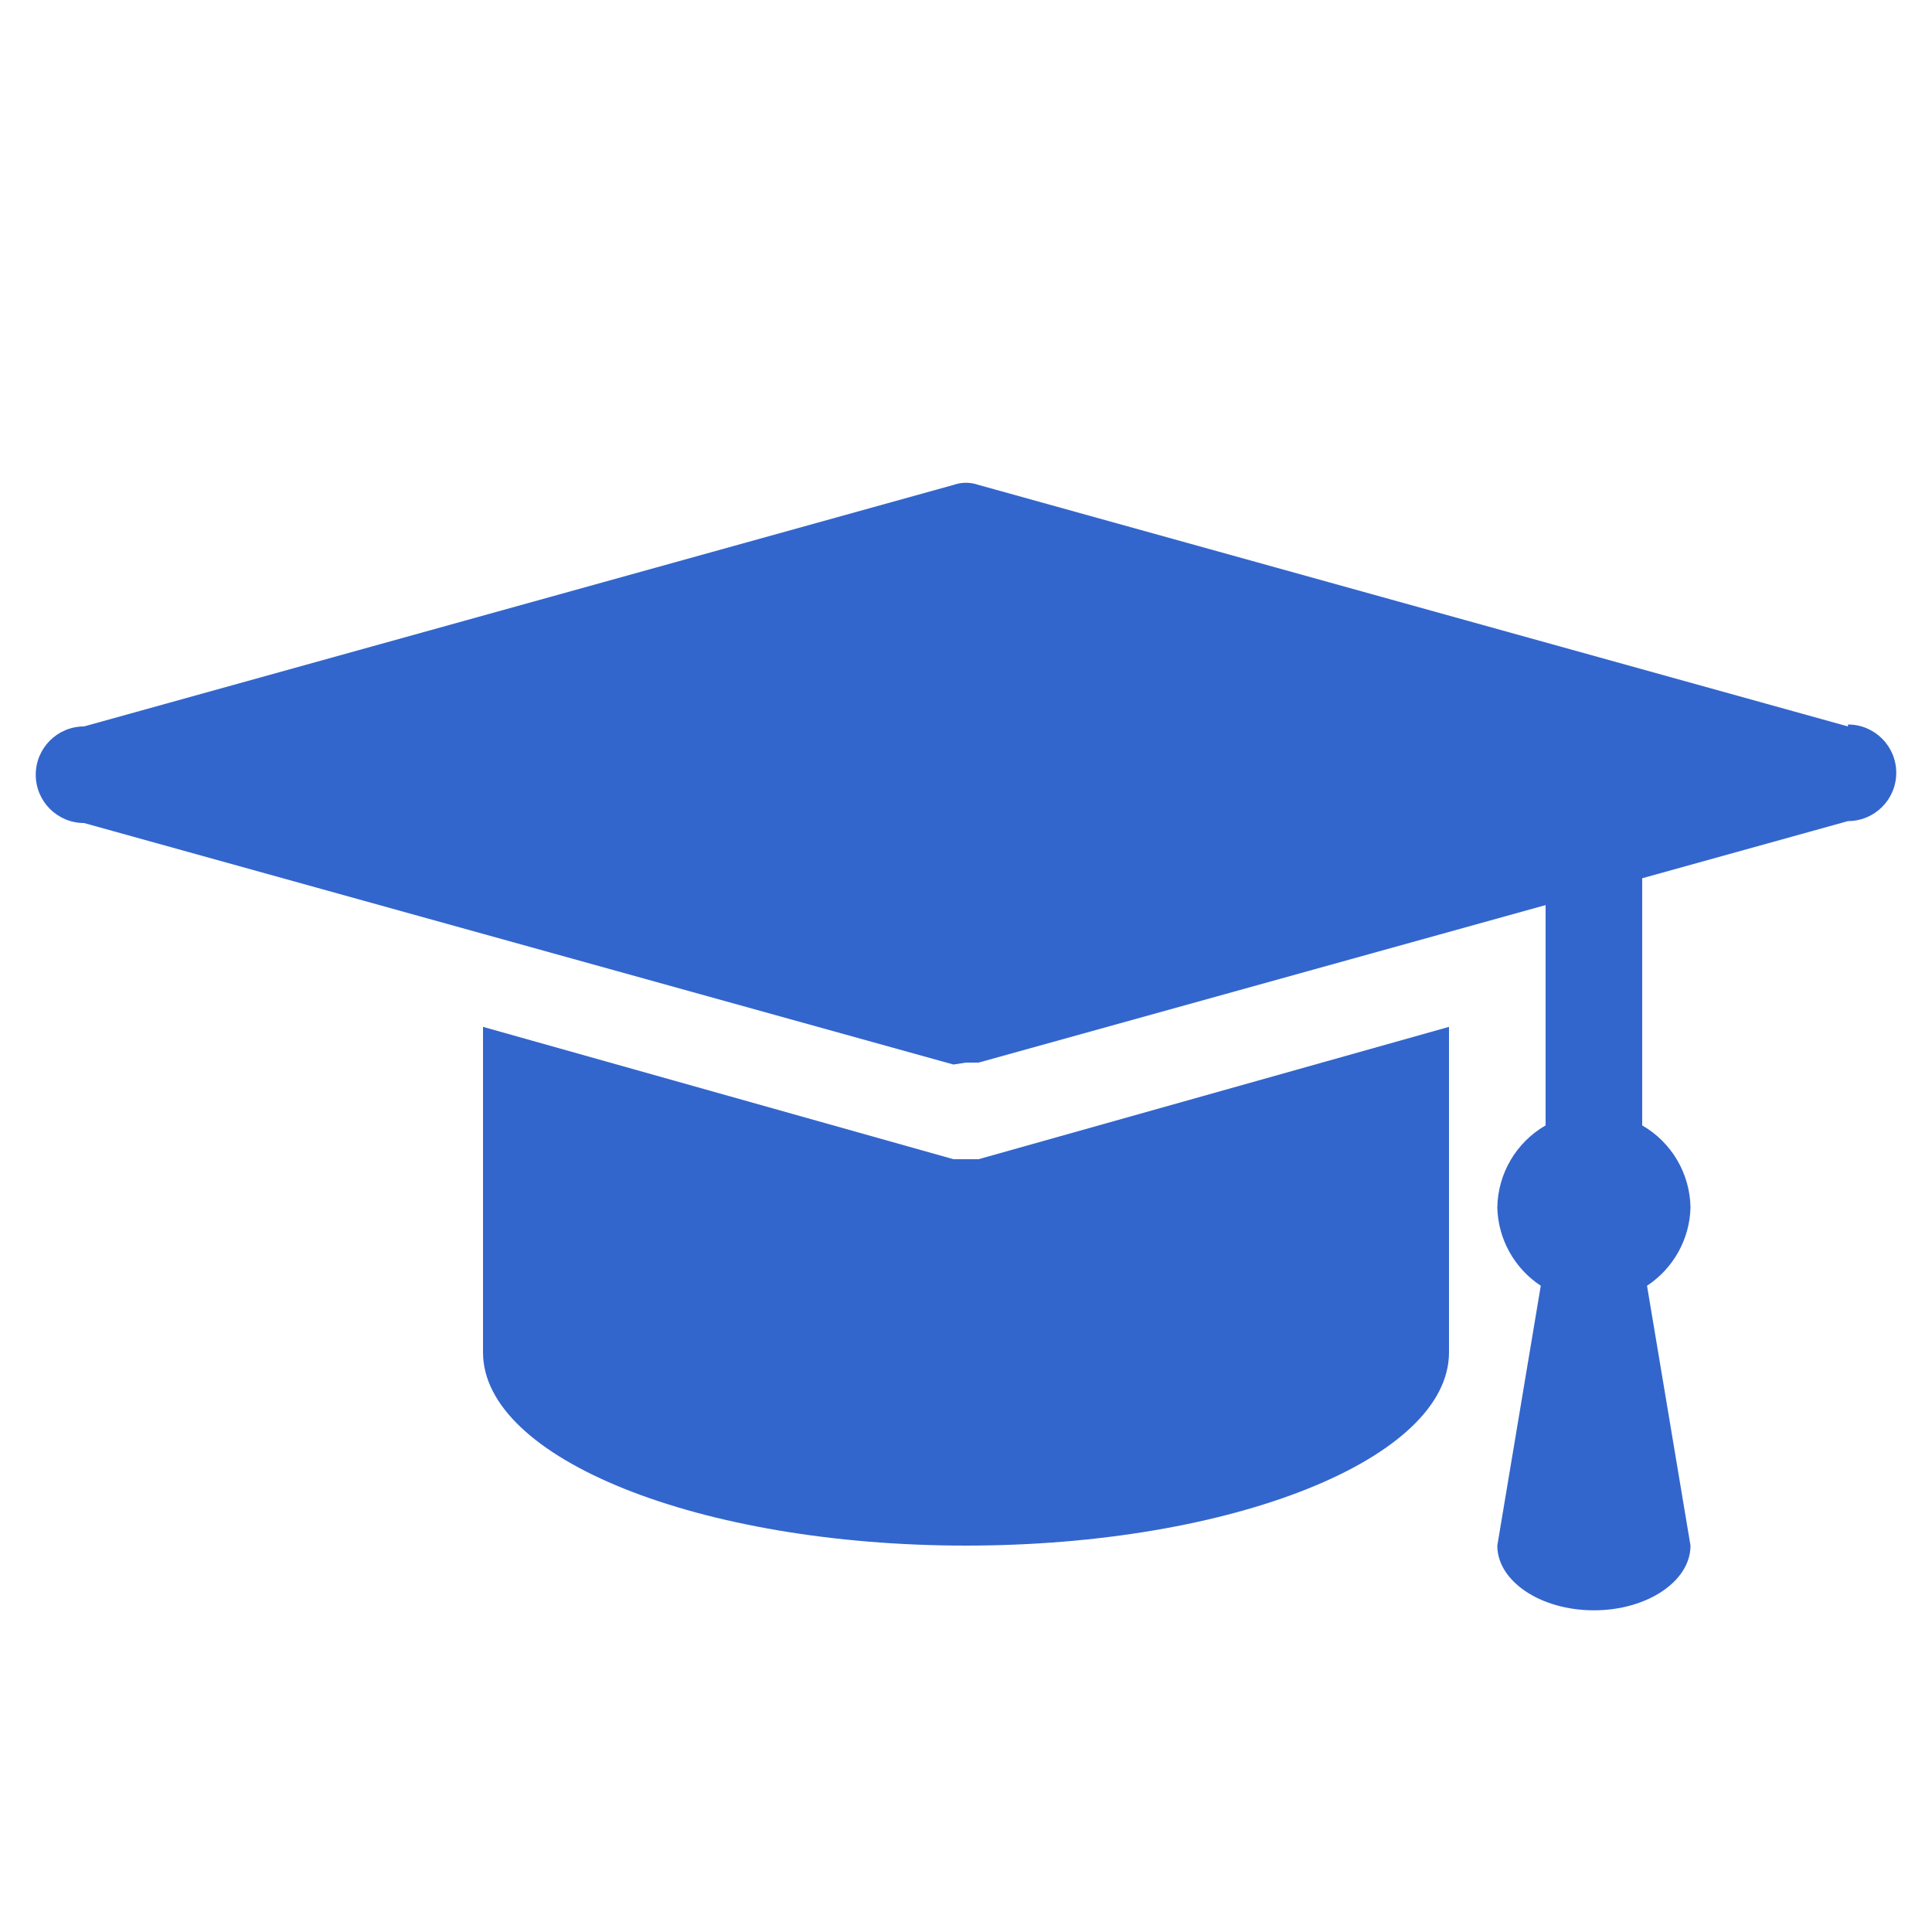
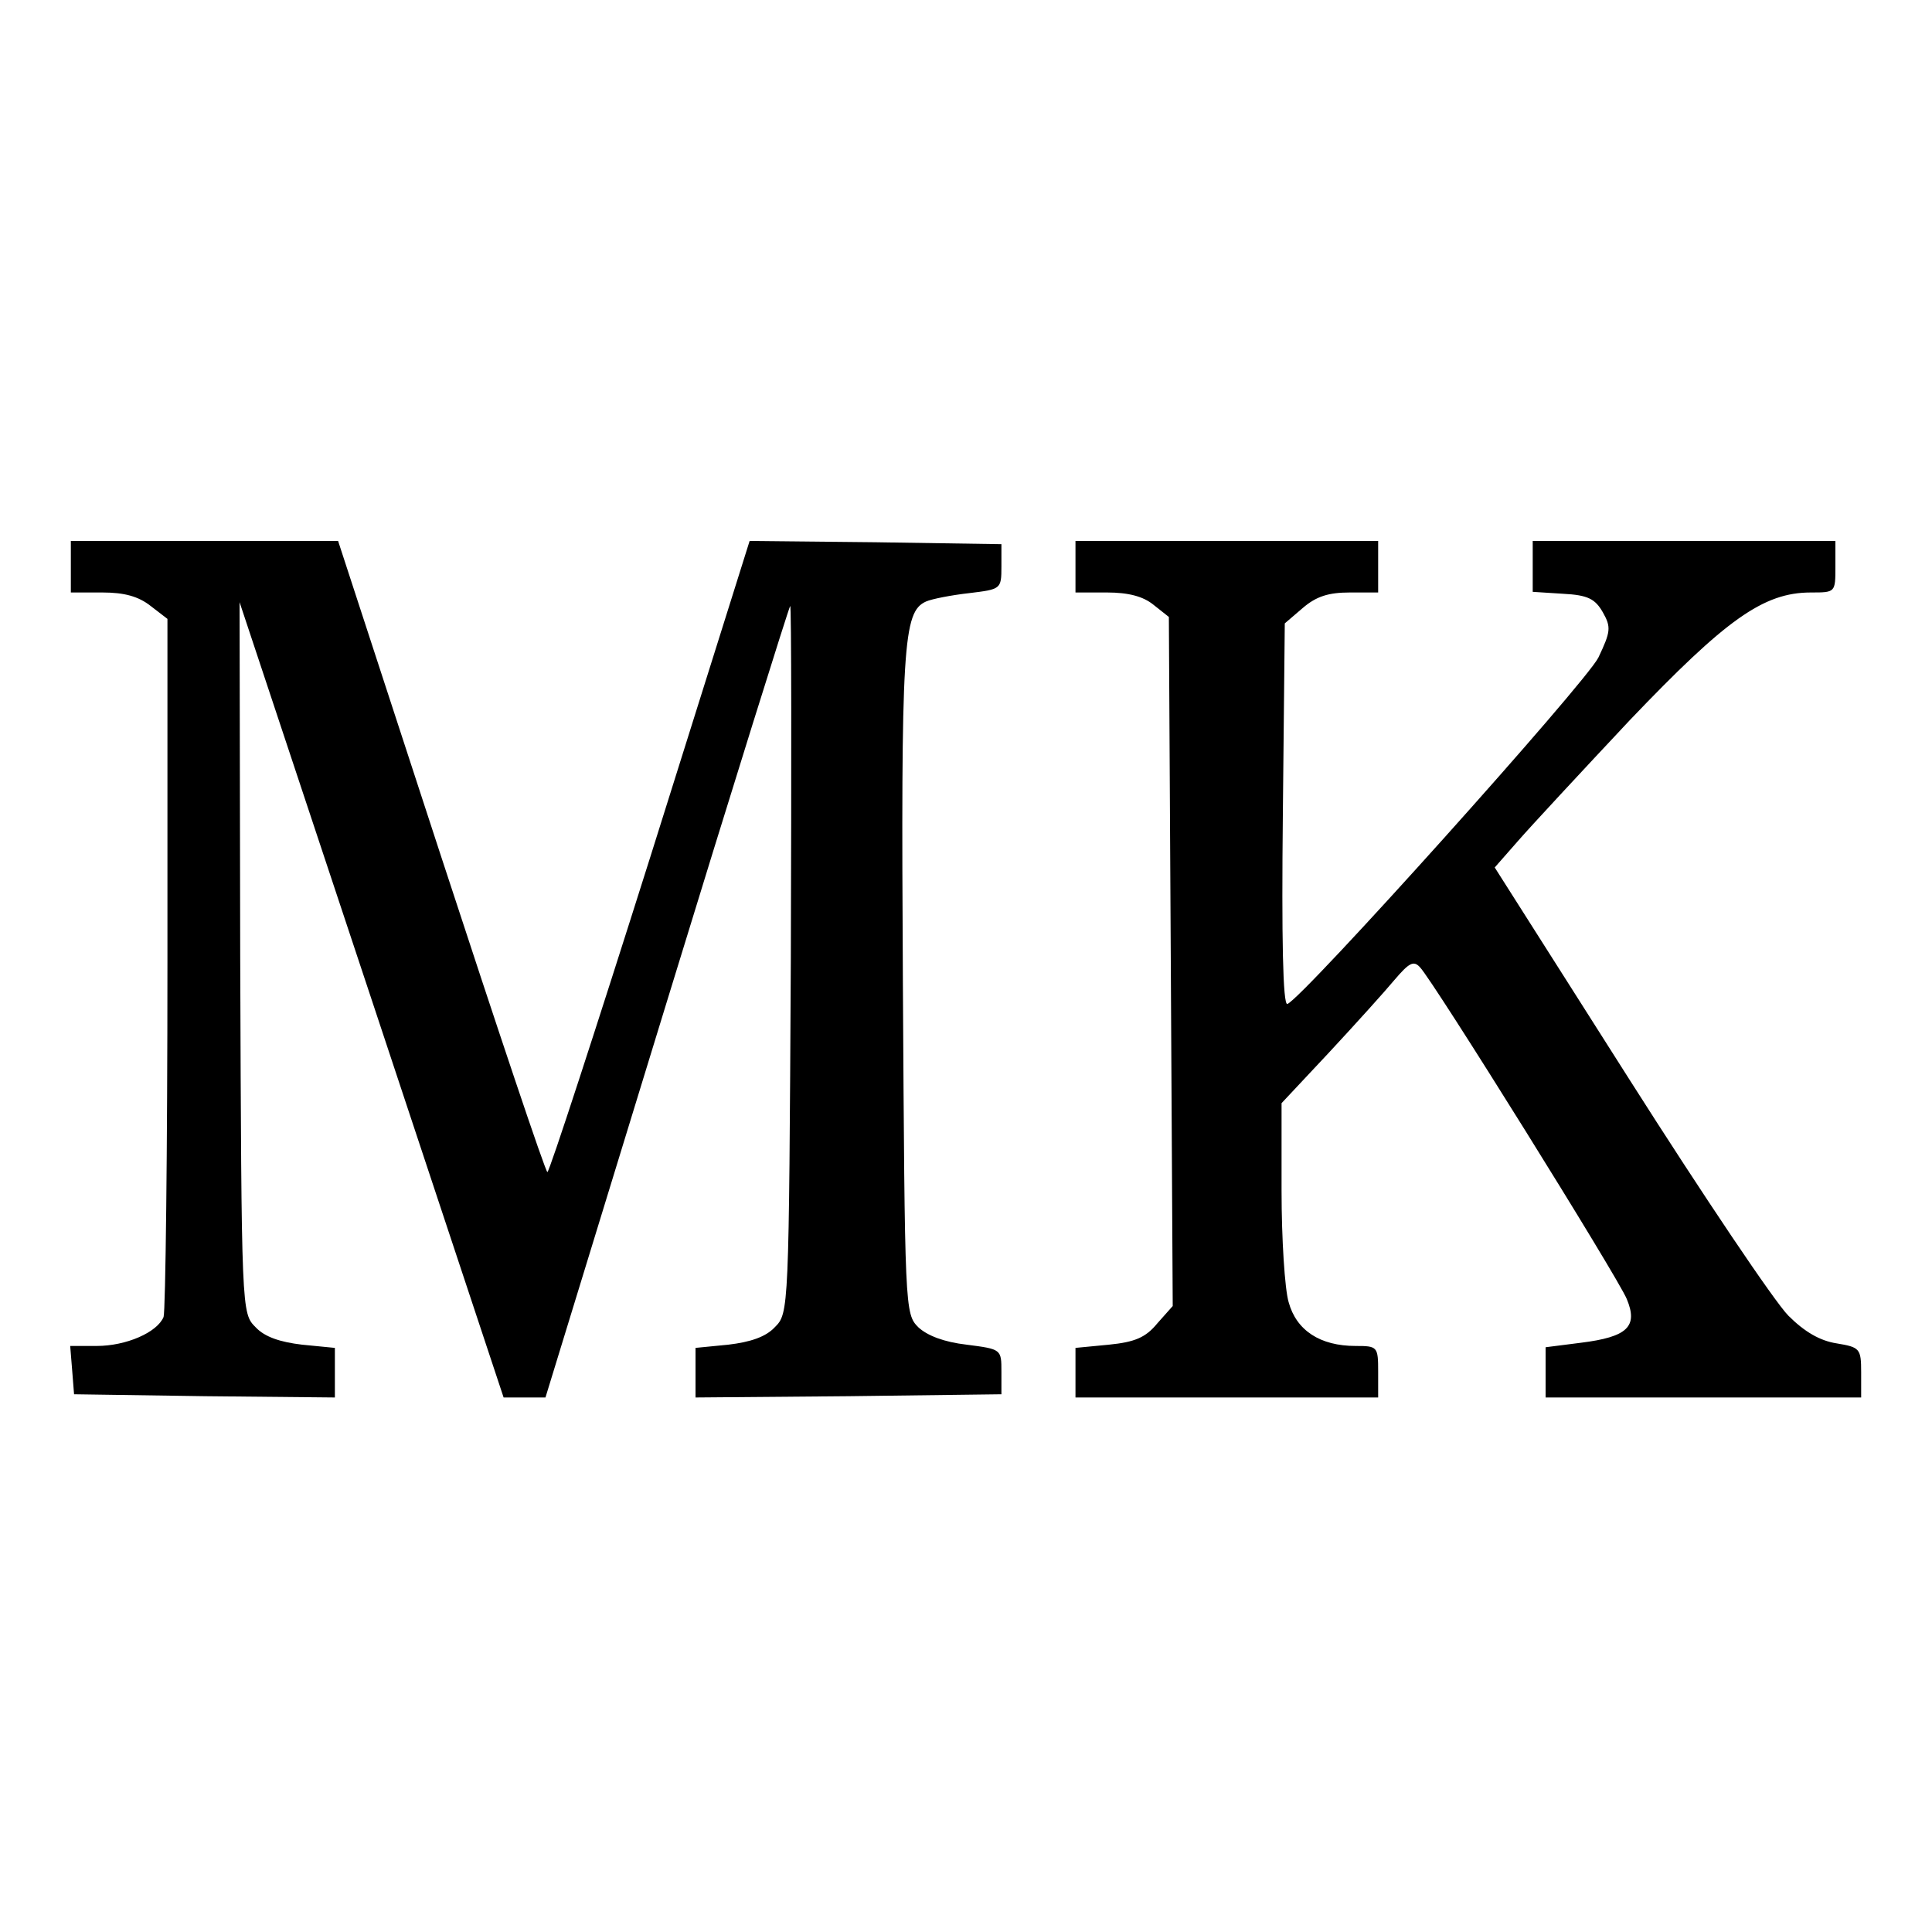
- <svg xmlns="http://www.w3.org/2000/svg" viewBox="2 2 20 20">
-   <path d="M12.13,14,12,14l-.13,0L7,12.63V16c0,1.1,2.24,2,5,2s5-.9,5-2V12.63Z" fill="#36c" />
-   <path d="M21.13,9.52l-9-2.5a.39.39,0,0,0-.26,0l-9,2.5a.5.5,0,0,0,0,1l9,2.5L12,13l.13,0,9-2.5a.5.5,0,0,0,0-1Z" fill="#36c" />
-   <path d="M19.5,14.5a1,1,0,0,0-.5-.85V10H18v3.65a1,1,0,0,0-.5.85,1,1,0,0,0,.45.81L17.5,18c0,.37.45.67,1,.67s1-.3,1-.67l-.45-2.69A1,1,0,0,0,19.5,14.5Z" fill="#36c" />
+ <svg xmlns="http://www.w3.org/2000/svg" version="1.0" width="300pt" height="300pt" viewBox="0 0 300 300" preserveAspectRatio="xMidYMid meet">
+   <g transform="translate(0,300) scale(0.1,-0.1)" fill="#000000" stroke="none">
+     <path d="M110 2120 l0 -40 49 0 c34 0 56 -6 75 -21 l26 -20 0 -534 c0 -293 -3 -541 -6 -550 -10 -24 -58 -45 -104 -45 l-41 0 3 -37 3 -38 203 -3 202 -2 0 39 0 38 -51 5 c-34 4 -58 12 -72 27 -22 22 -22 22 -24 574 l-1 552 205 -617 205 -618 32 0 33 0 188 613 c103 336 190 614 192 616 2 3 2 -243 1 -547 -3 -550 -3 -551 -25 -573 -14 -15 -38 -23 -72 -27 l-51 -5 0 -38 0 -39 238 2 237 3 0 35 c0 35 0 35 -54 42 -35 4 -61 14 -75 27 -21 21 -21 27 -24 534 -3 526 0 577 36 593 9 4 40 10 67 13 49 6 50 6 50 41 l0 35 -196 3 -195 2 -154 -490 c-85 -269 -157 -490 -160 -490 -3 0 -77 221 -165 490 l-160 490 -207 0 -208 0 0 -40z" />
+     <path d="M1670 2120 l0 -40 49 0 c33 0 56 -6 72 -19 l24 -19 3 -535 3 -535 -24 -27 c-18 -22 -35 -29 -75 -33 l-52 -5 0 -38 0 -39 235 0 235 0 0 40 c0 39 -1 40 -35 40 -55 0 -92 24 -104 68 -6 20 -11 98 -11 173 l0 136 74 79 c40 43 86 94 101 112 23 27 30 31 40 20 21 -22 307 -481 321 -515 18 -43 1 -59 -71 -68 l-55 -7 0 -39 0 -39 245 0 245 0 0 39 c0 37 -2 39 -38 45 -26 4 -50 18 -75 43 -21 21 -132 186 -247 367 l-209 329 36 41 c20 23 98 107 174 188 149 156 207 198 281 198 38 0 38 0 38 40 l0 40 -235 0 -235 0 0 -39 0 -40 47 -3 c39 -2 50 -8 62 -29 13 -23 12 -30 -7 -70 -20 -40 -459 -529 -483 -538 -7 -2 -9 103 -7 294 l3 297 28 24 c21 18 40 24 73 24 l44 0 0 40 0 40 -235 0 -235 0 0 -40z" />
+   </g>
</svg>
